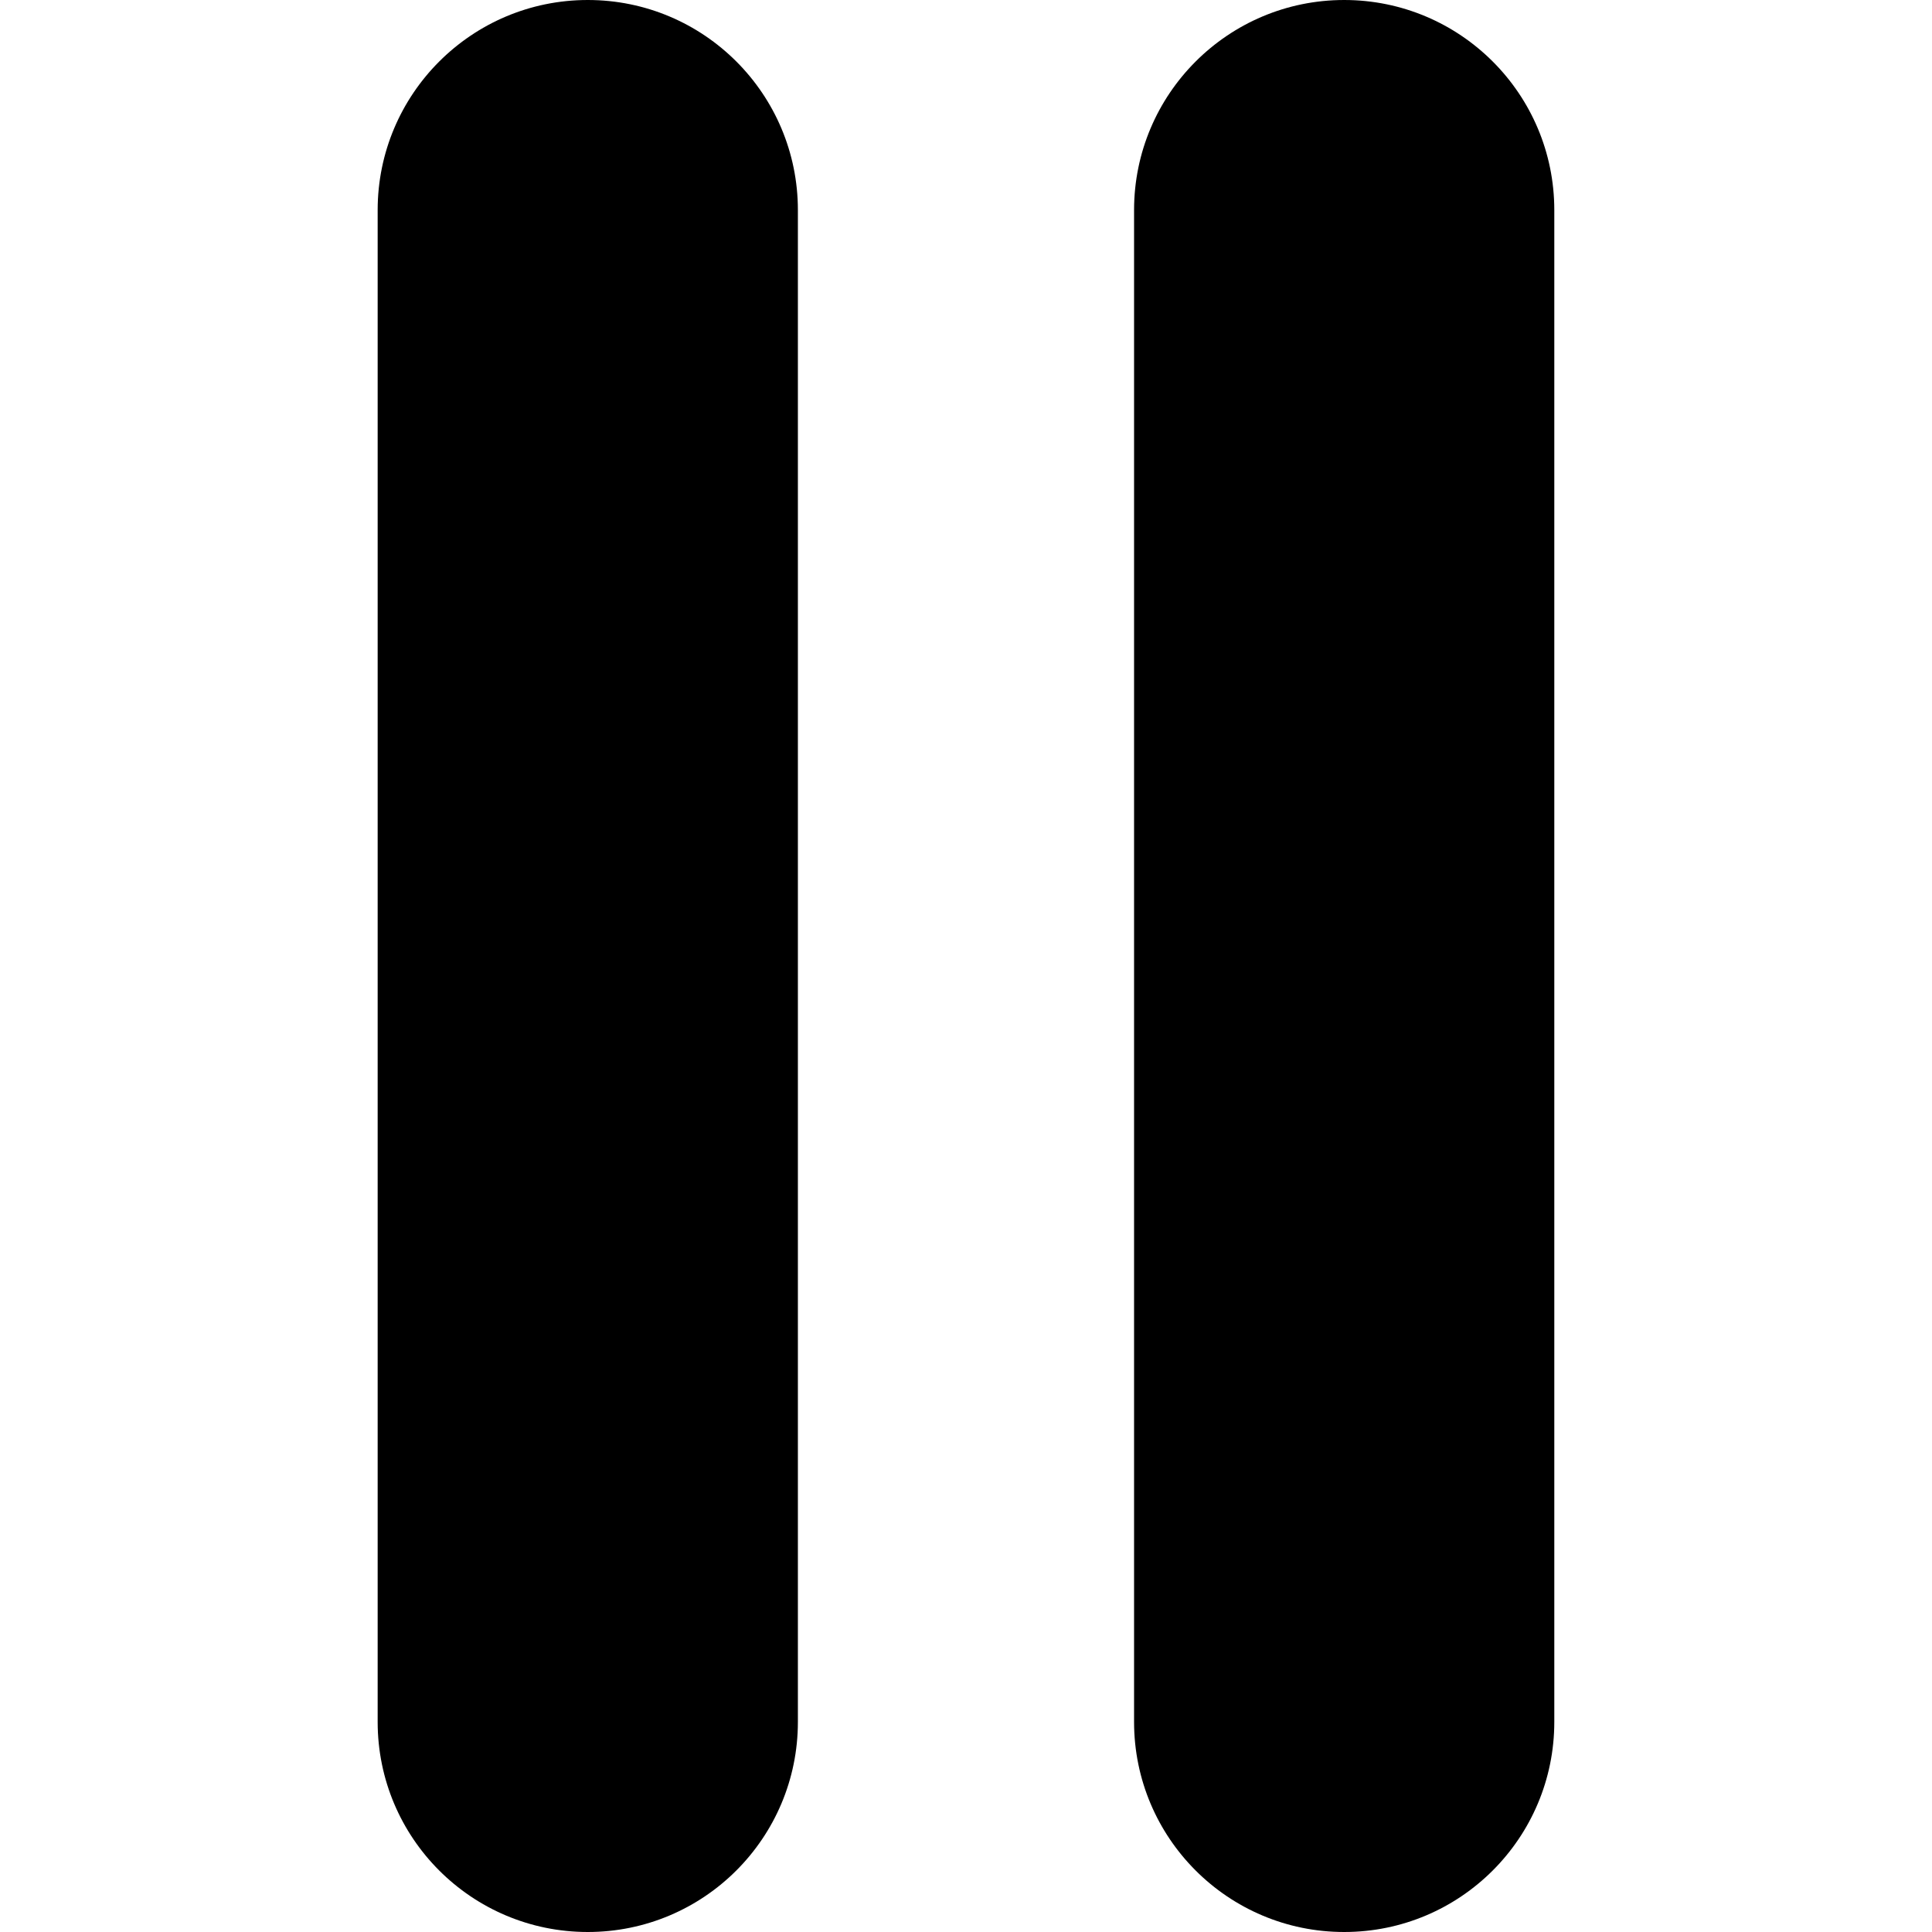
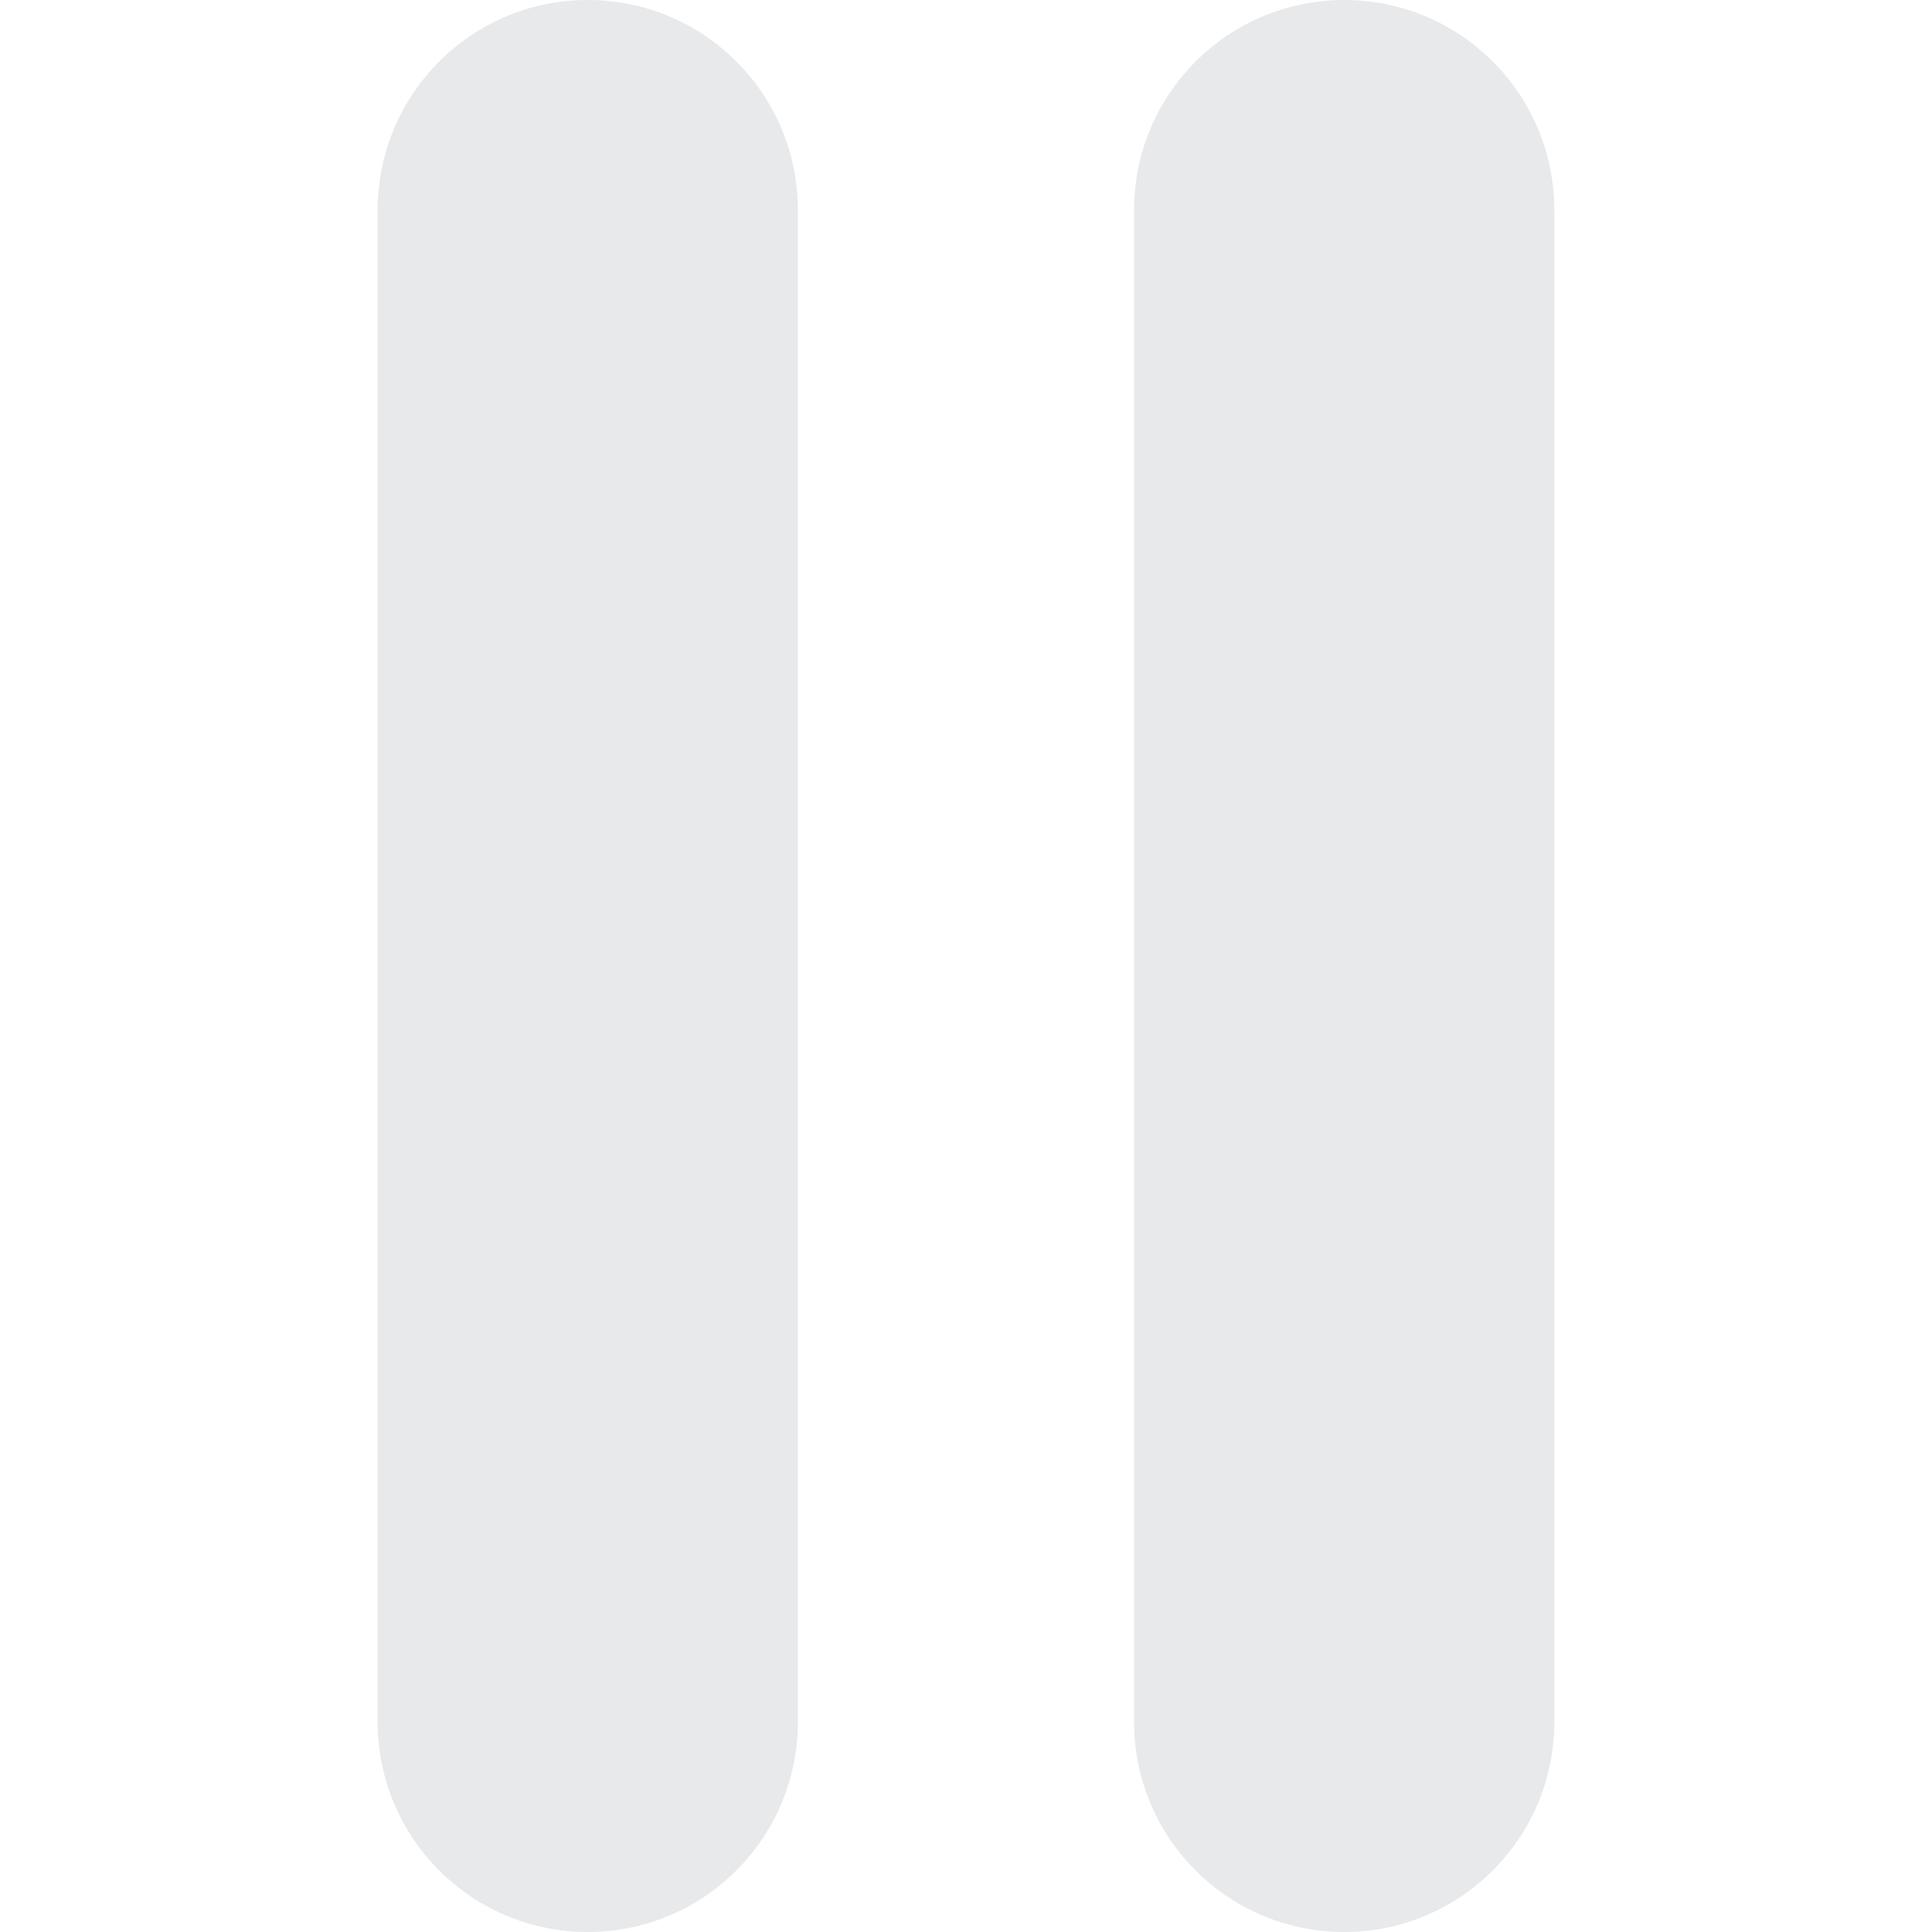
<svg xmlns="http://www.w3.org/2000/svg" version="1.1" id="Capa_1" x="0px" y="0px" width="45.975px" height="45.975px" viewBox="0 0 45.975 45.975" style="enable-background:new 0 0 45.975 45.975;" xml:space="preserve">
  <g>
    <g>
-       <path d="M13.987,0c-2.762,0-5,2.239-5,5v35.975c0,2.763,2.238,5,5,5s5-2.238,5-5V5C18.987,2.238,16.75,0,13.987,0z" />
-       <path d="M31.987,0c-2.762,0-5,2.239-5,5v35.975c0,2.762,2.238,5,5,5s5-2.238,5-5V5C36.987,2.239,34.749,0,31.987,0z" />
+       <path style="fill:#e8e9eb;" d="M13.987,0c-2.762,0-5,2.239-5,5v35.975c0,2.763,2.238,5,5,5s5-2.238,5-5V5C18.987,2.238,16.75,0,13.987,0z" />
+       <path style="fill:#e8e9eb;" d="M31.987,0c-2.762,0-5,2.239-5,5v35.975c0,2.762,2.238,5,5,5s5-2.238,5-5V5C36.987,2.239,34.749,0,31.987,0z" />
    </g>
  </g>
  <g>
</g>
  <g>
</g>
  <g>
</g>
  <g>
</g>
  <g>
</g>
  <g>
</g>
  <g>
</g>
  <g>
</g>
  <g>
</g>
  <g>
</g>
  <g>
</g>
  <g>
</g>
  <g>
</g>
  <g>
</g>
  <g>
</g>
</svg>
